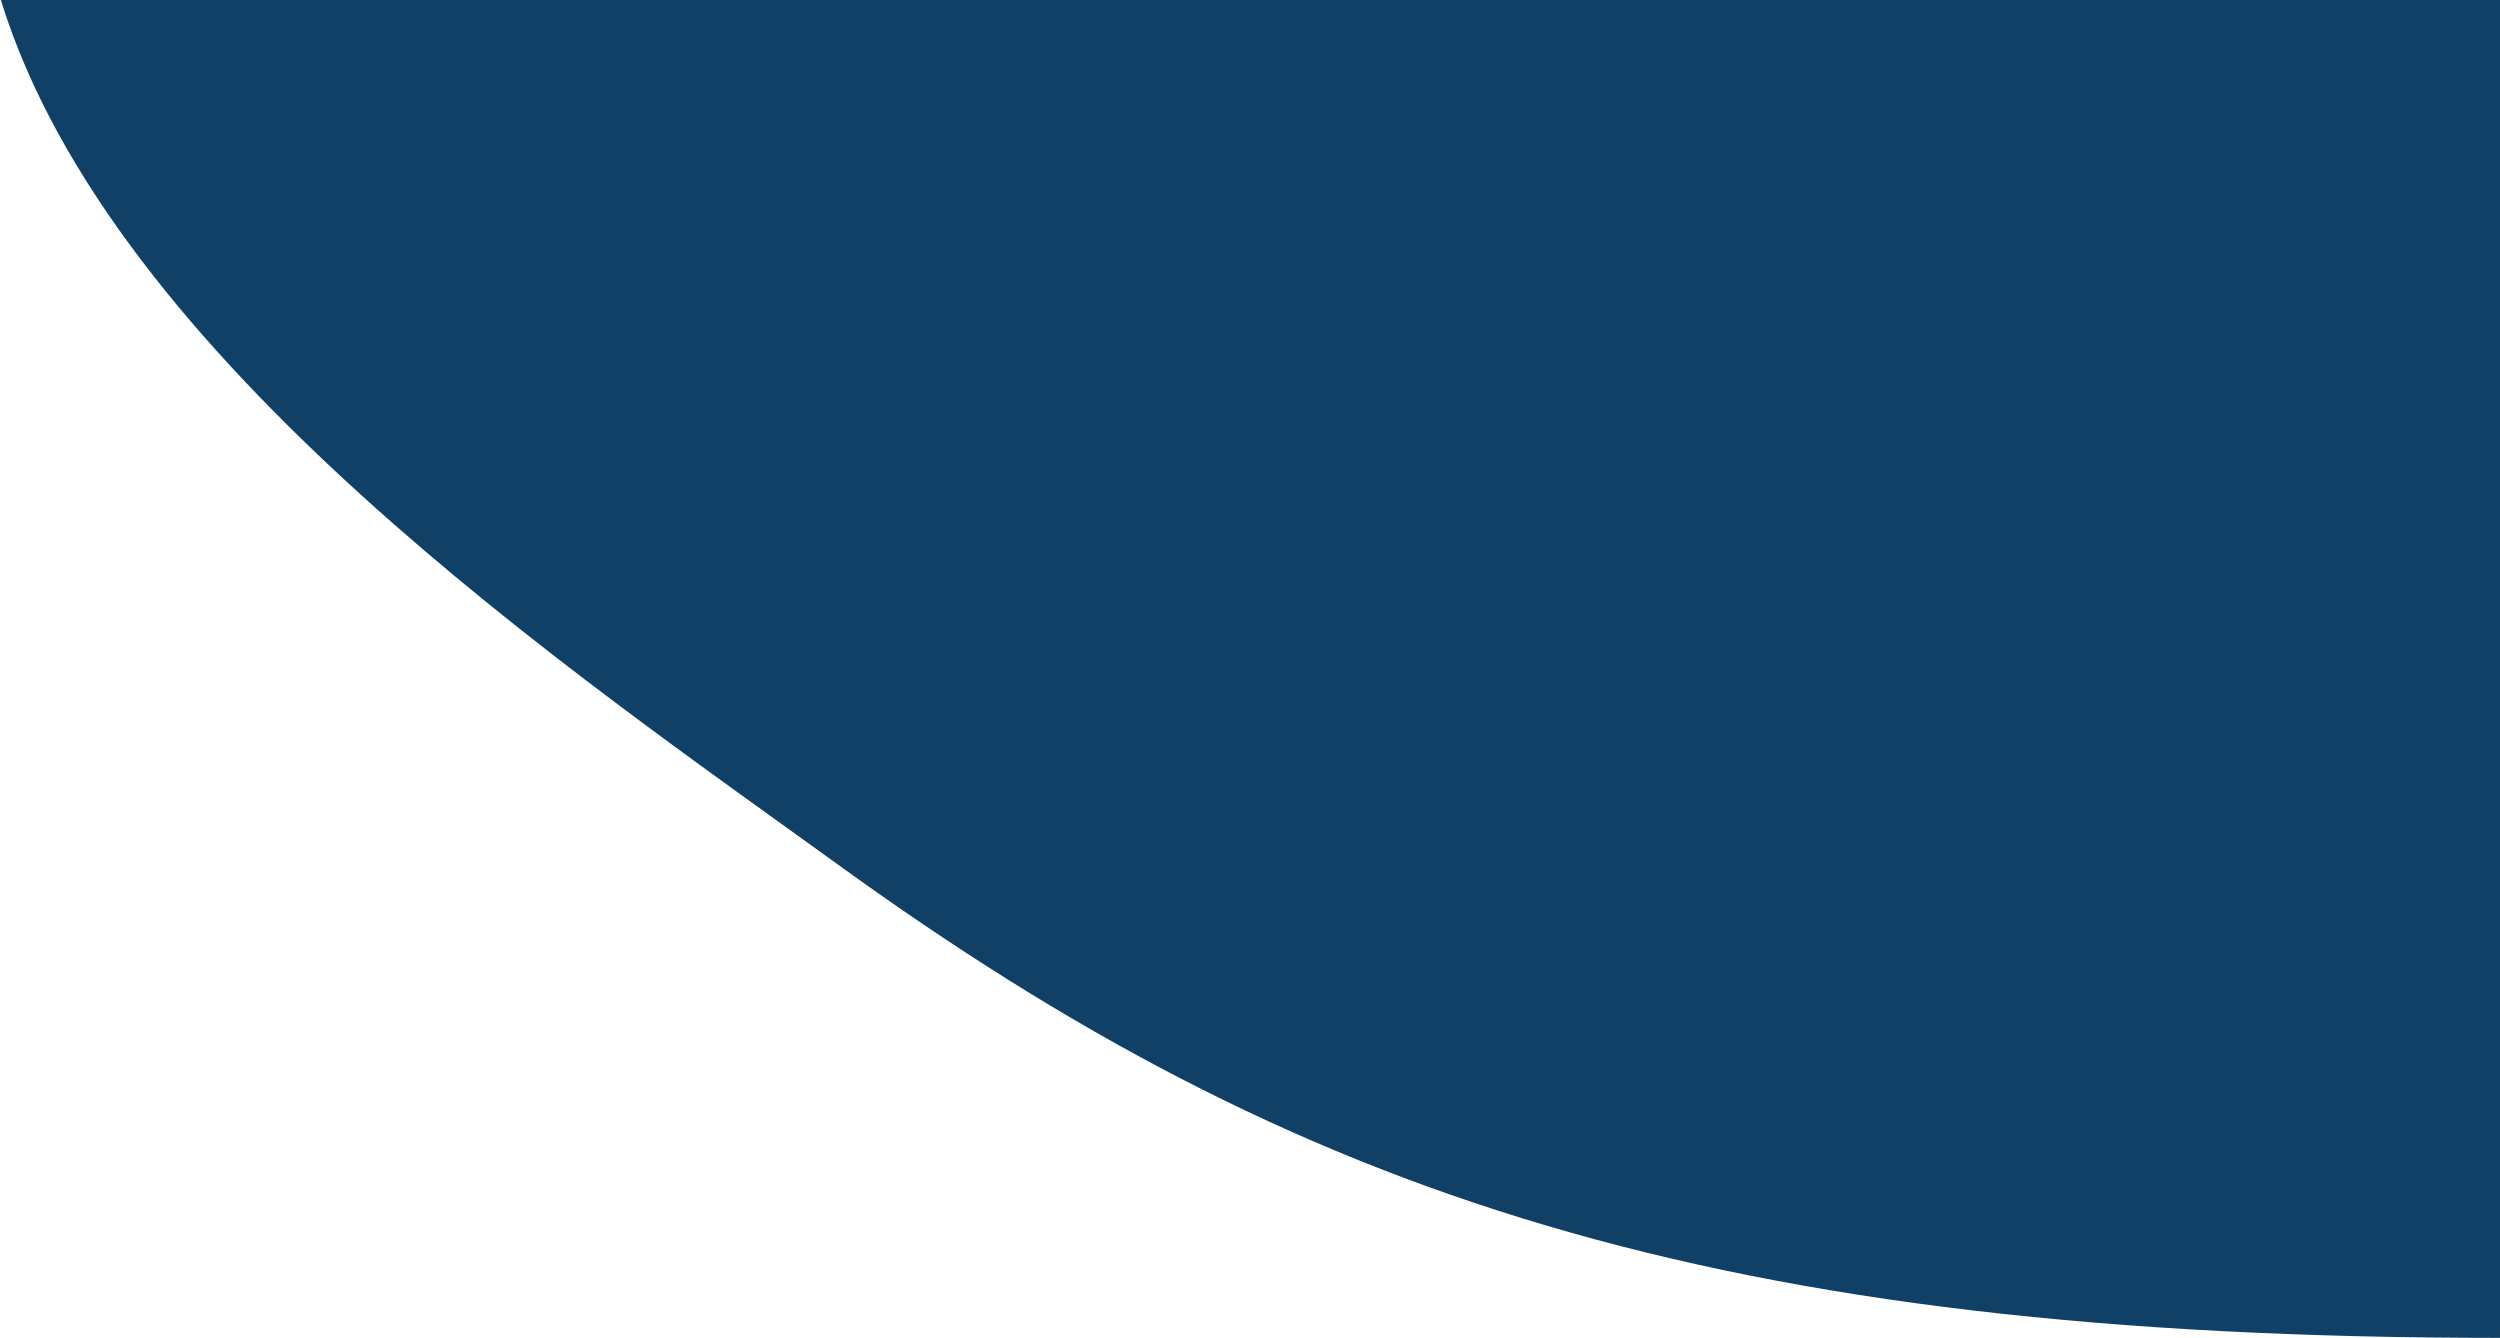
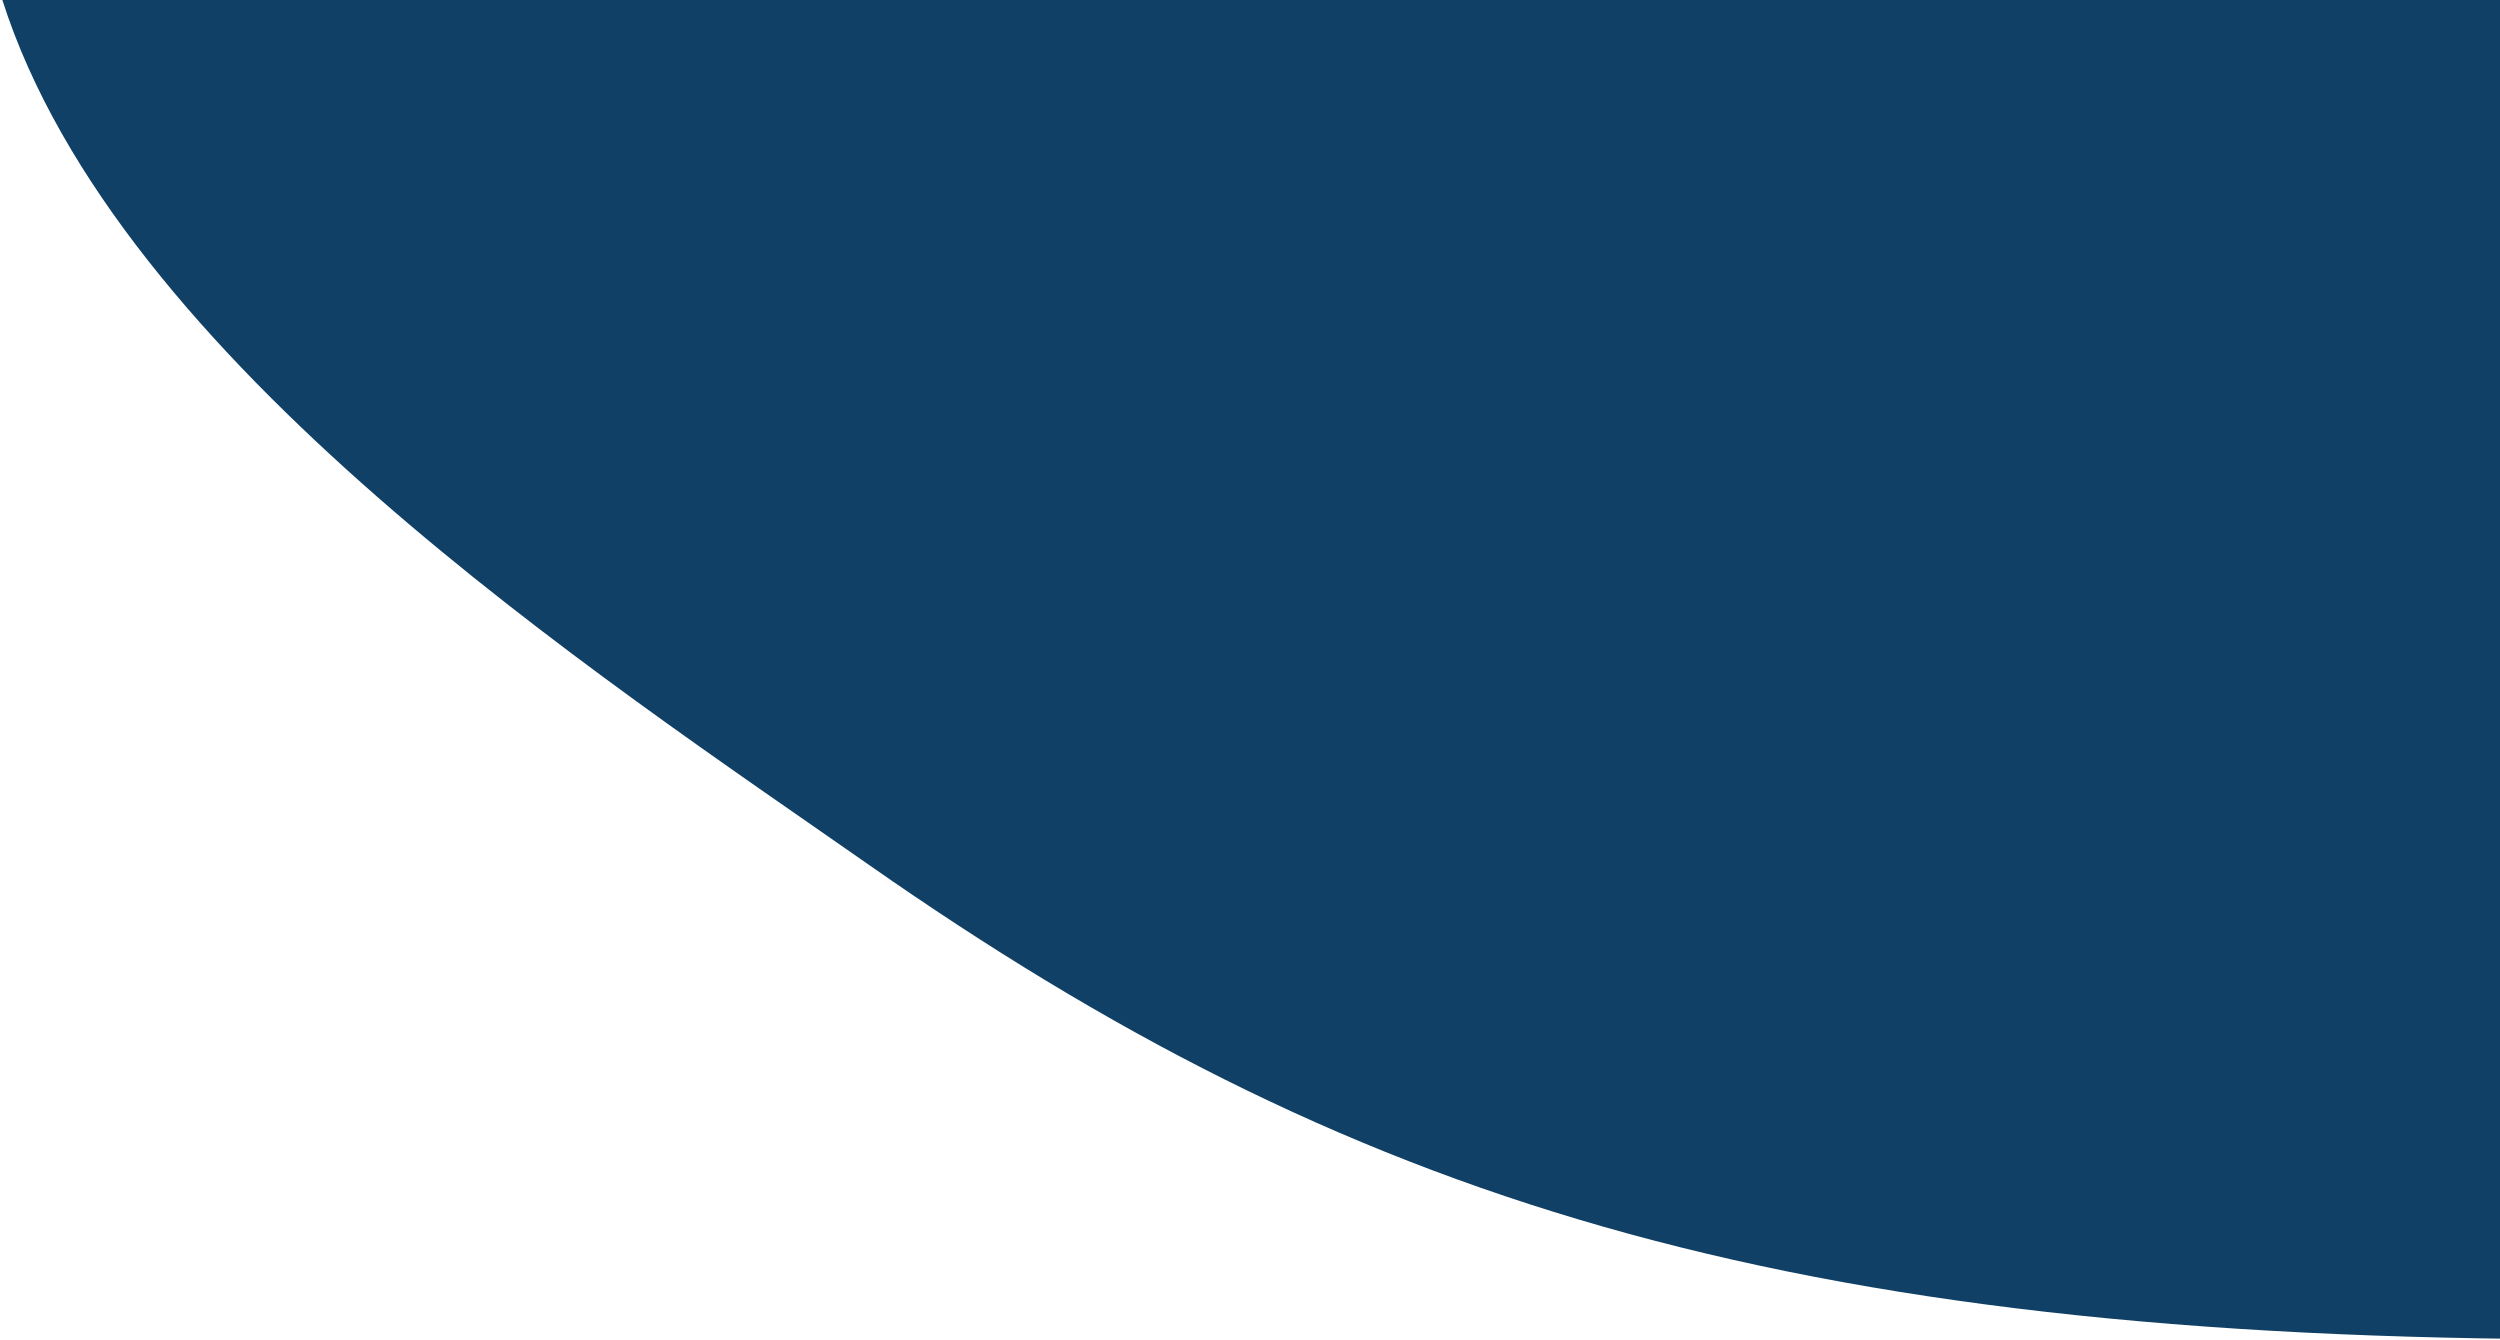
- <svg xmlns="http://www.w3.org/2000/svg" width="1067" height="571" viewBox="0 0 1067 571" fill="none">
-   <path d="M1067 570.999V0H0.367C47.753 153.962 245.801 288.068 357.436 368.857C553.266 510.576 731.854 570.999 1067 570.999Z" fill="#104065" />
+ <svg xmlns="http://www.w3.org/2000/svg" width="840" height="450" viewBox="0 0 844 453" fill="none">
+   <path d="M850 453V0H0C38.917 122.145 201.569 228.538 293.252 292.631C454.082 405.064 600.753 453 876 453Z" fill="#104065" />
</svg>
